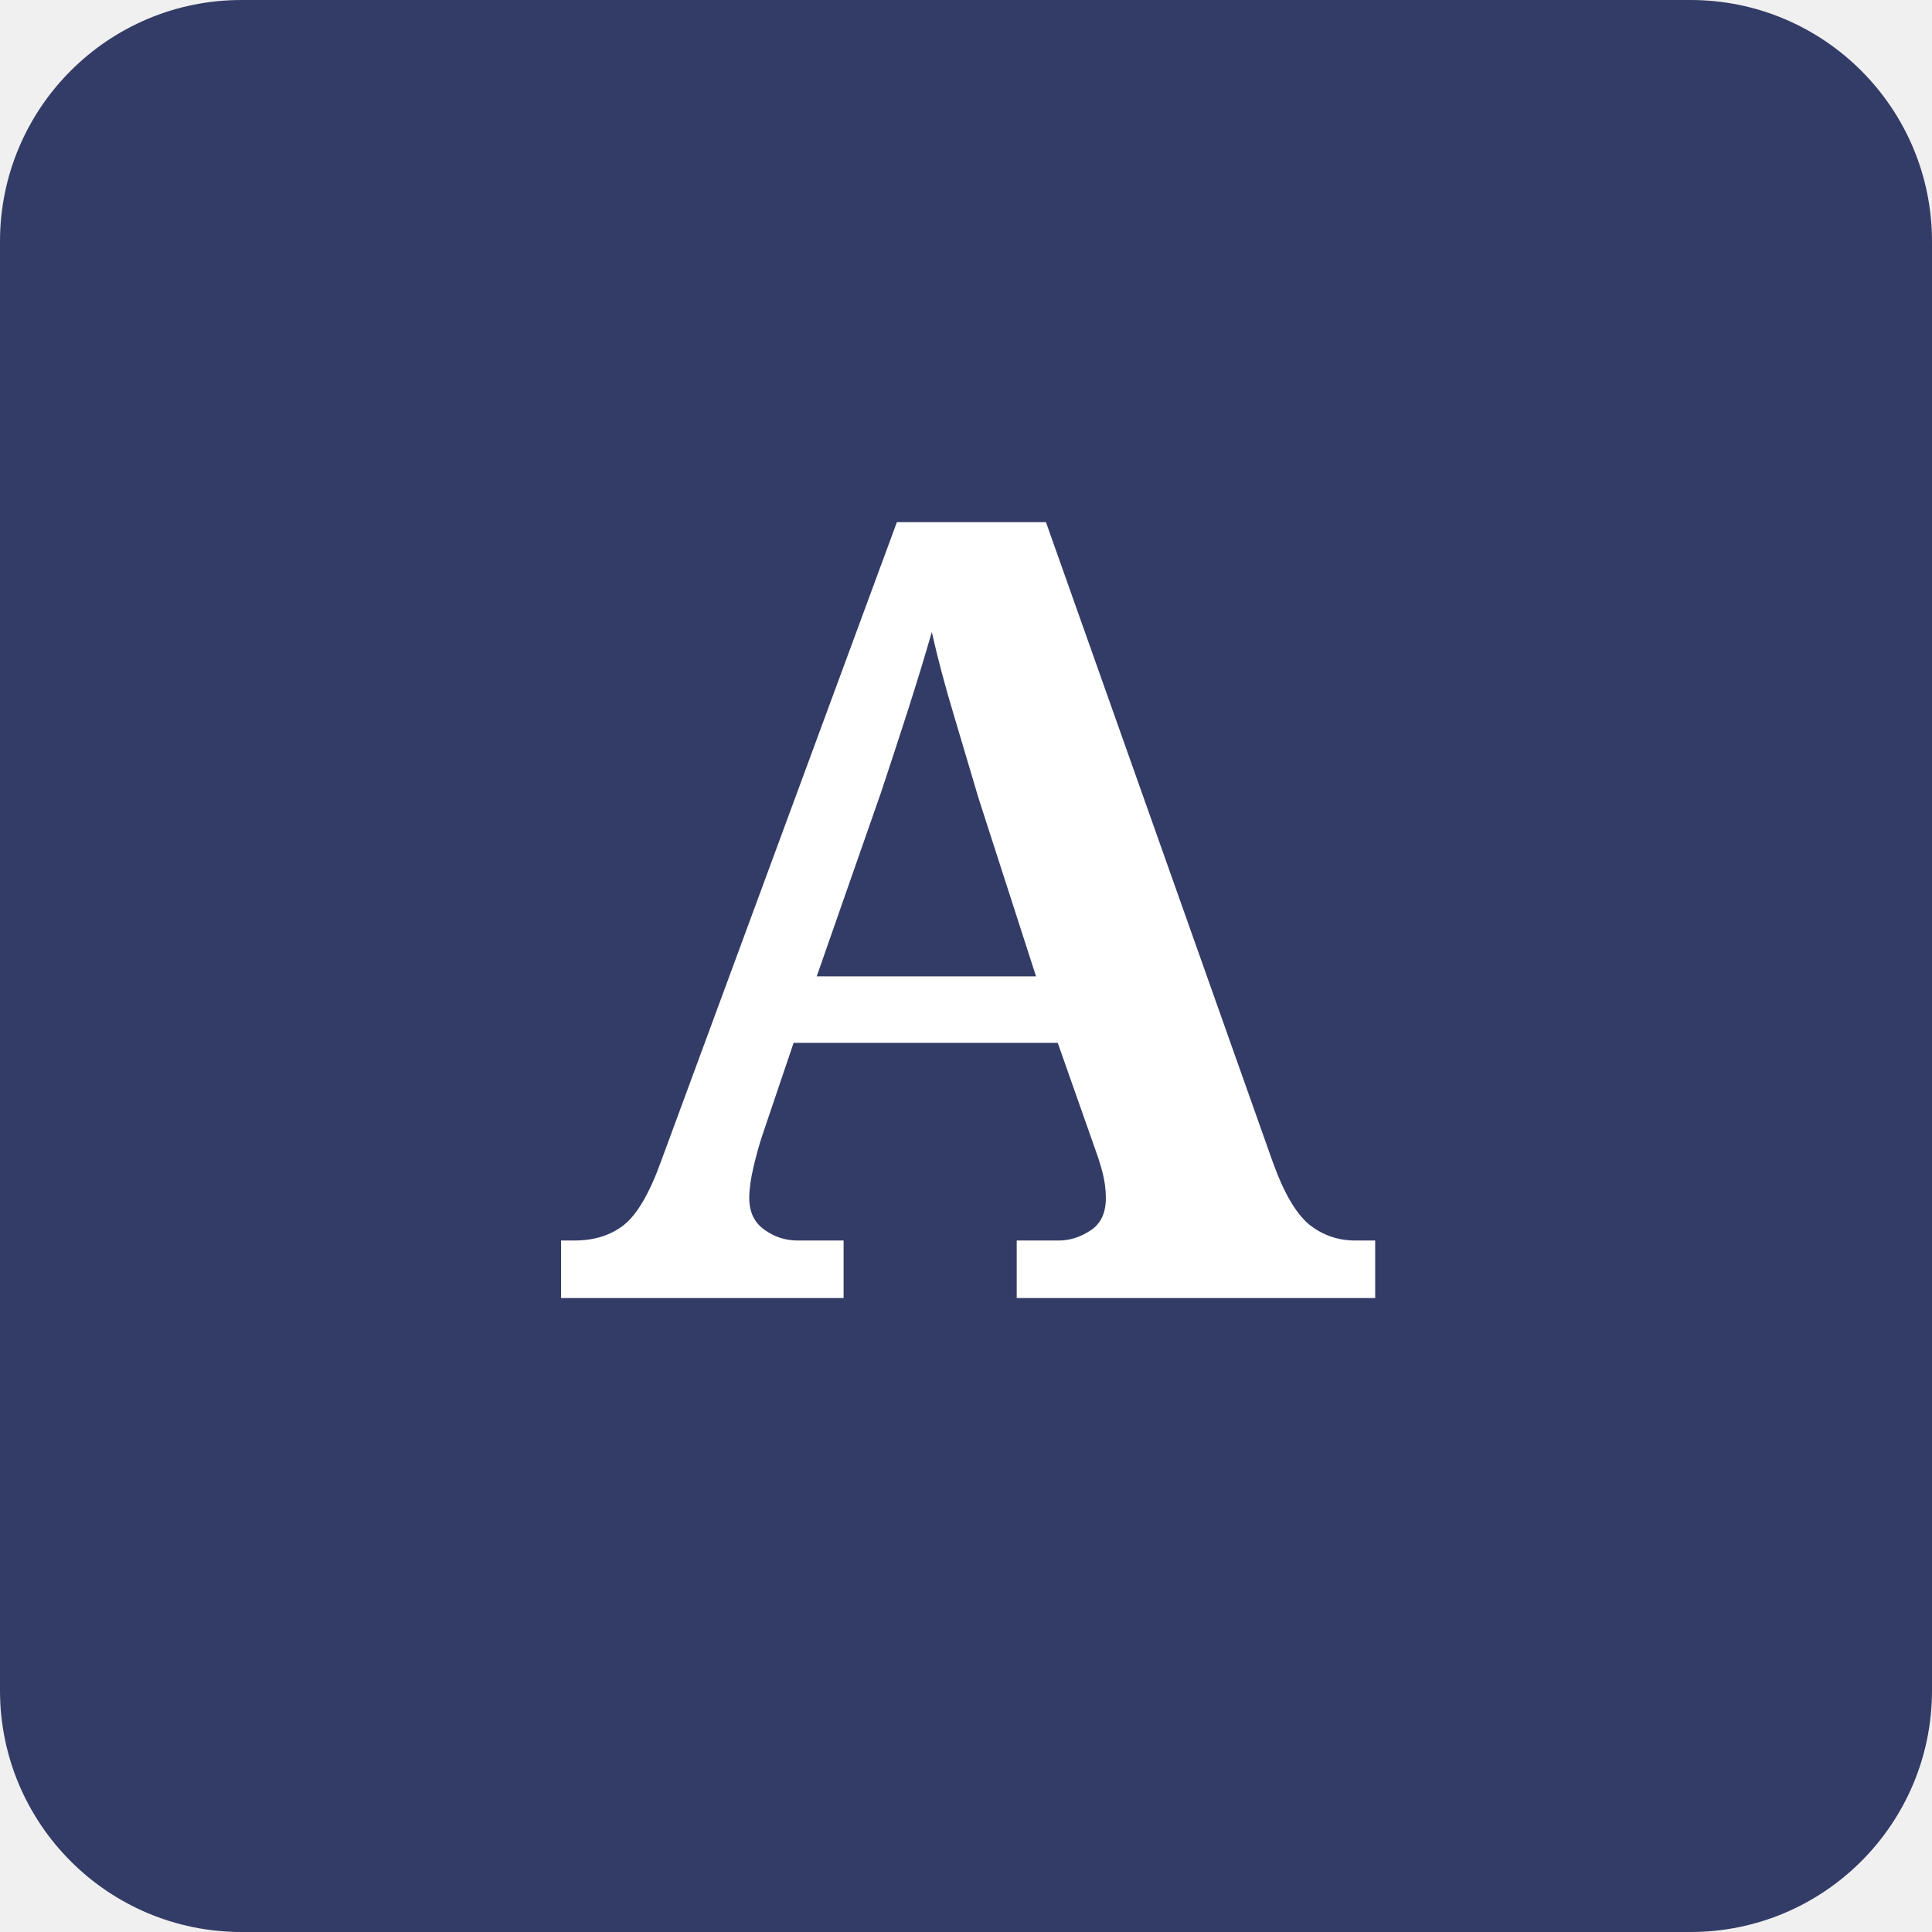
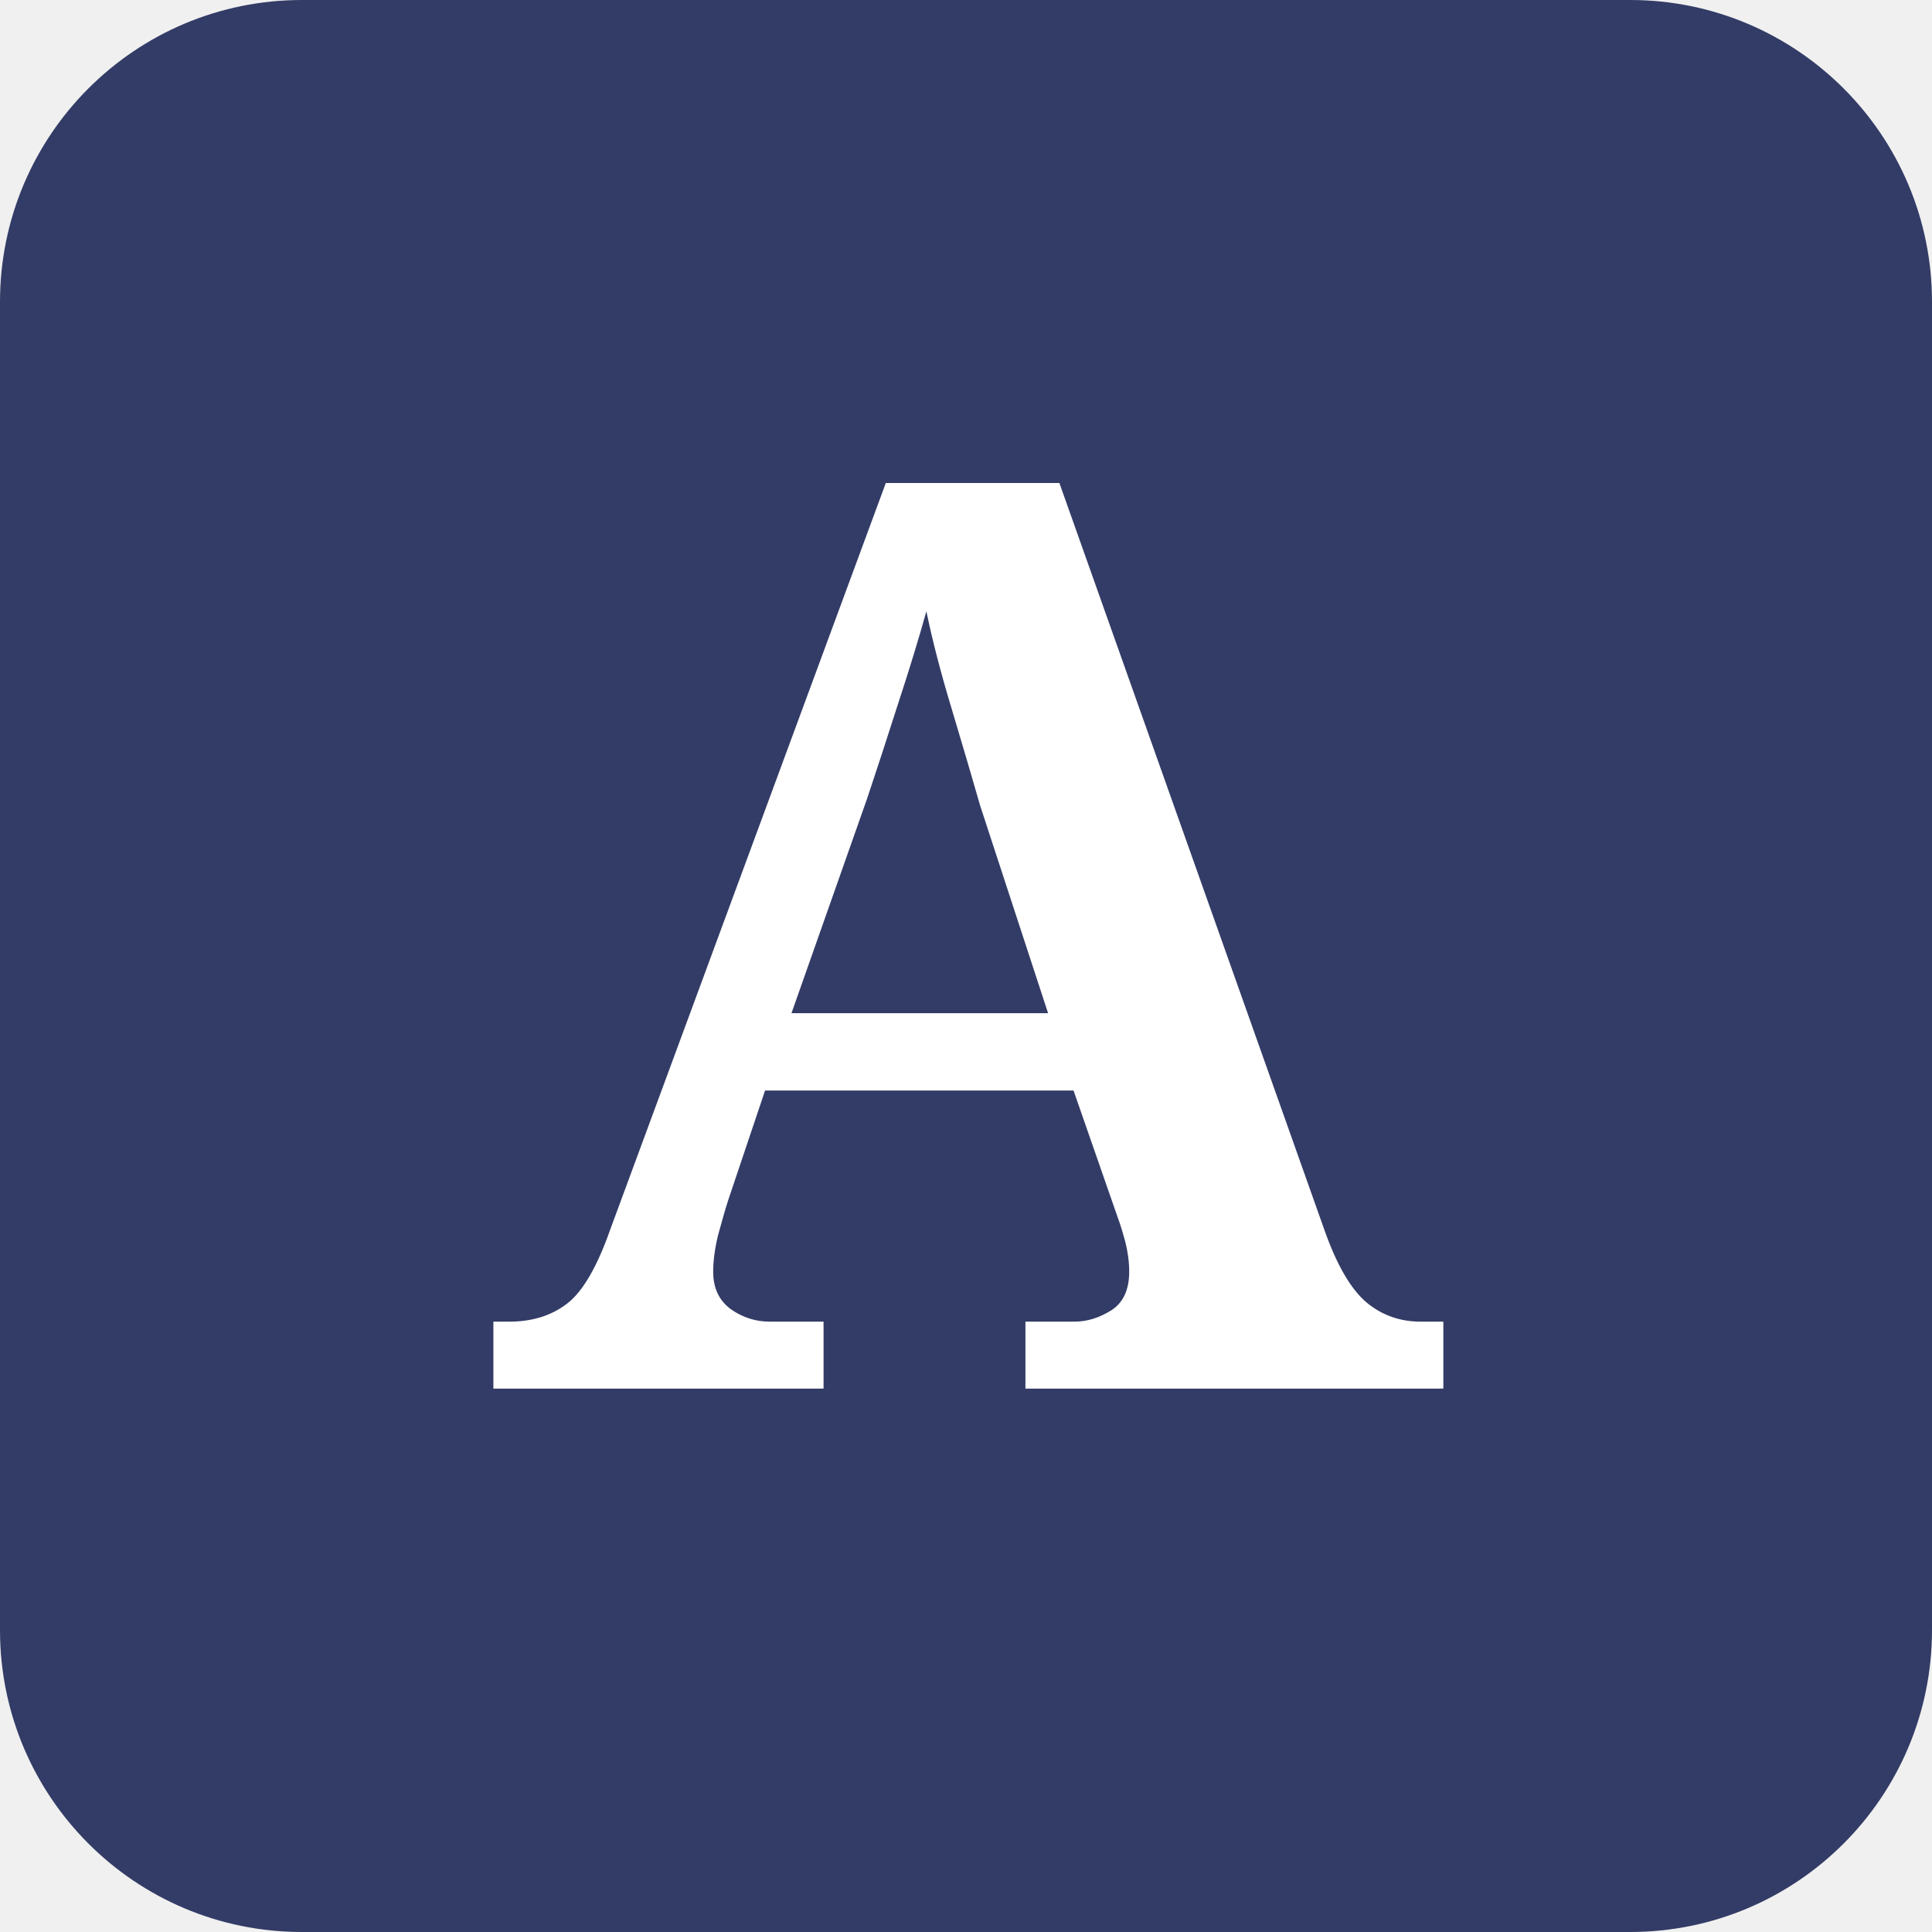
- <svg xmlns="http://www.w3.org/2000/svg" viewBox="0 0 64 64">
-   <rect width="64" height="64" rx="8" fill="#333C66" />
-   <text x="32" y="43" text-anchor="middle" font-family="Georgia, serif" font-size="36" font-weight="700" fill="#FFFFFF">A</text>
+ <svg xmlns="http://www.w3.org/2000/svg" viewBox="0 0 32 32">
+   <rect width="32" height="32" rx="5" fill="#333C66" />
+   <text x="16" y="23" font-family="Georgia,serif" font-size="21" font-weight="700" fill="#ffffff" text-anchor="middle" letter-spacing="-0.5">A</text>
</svg>
